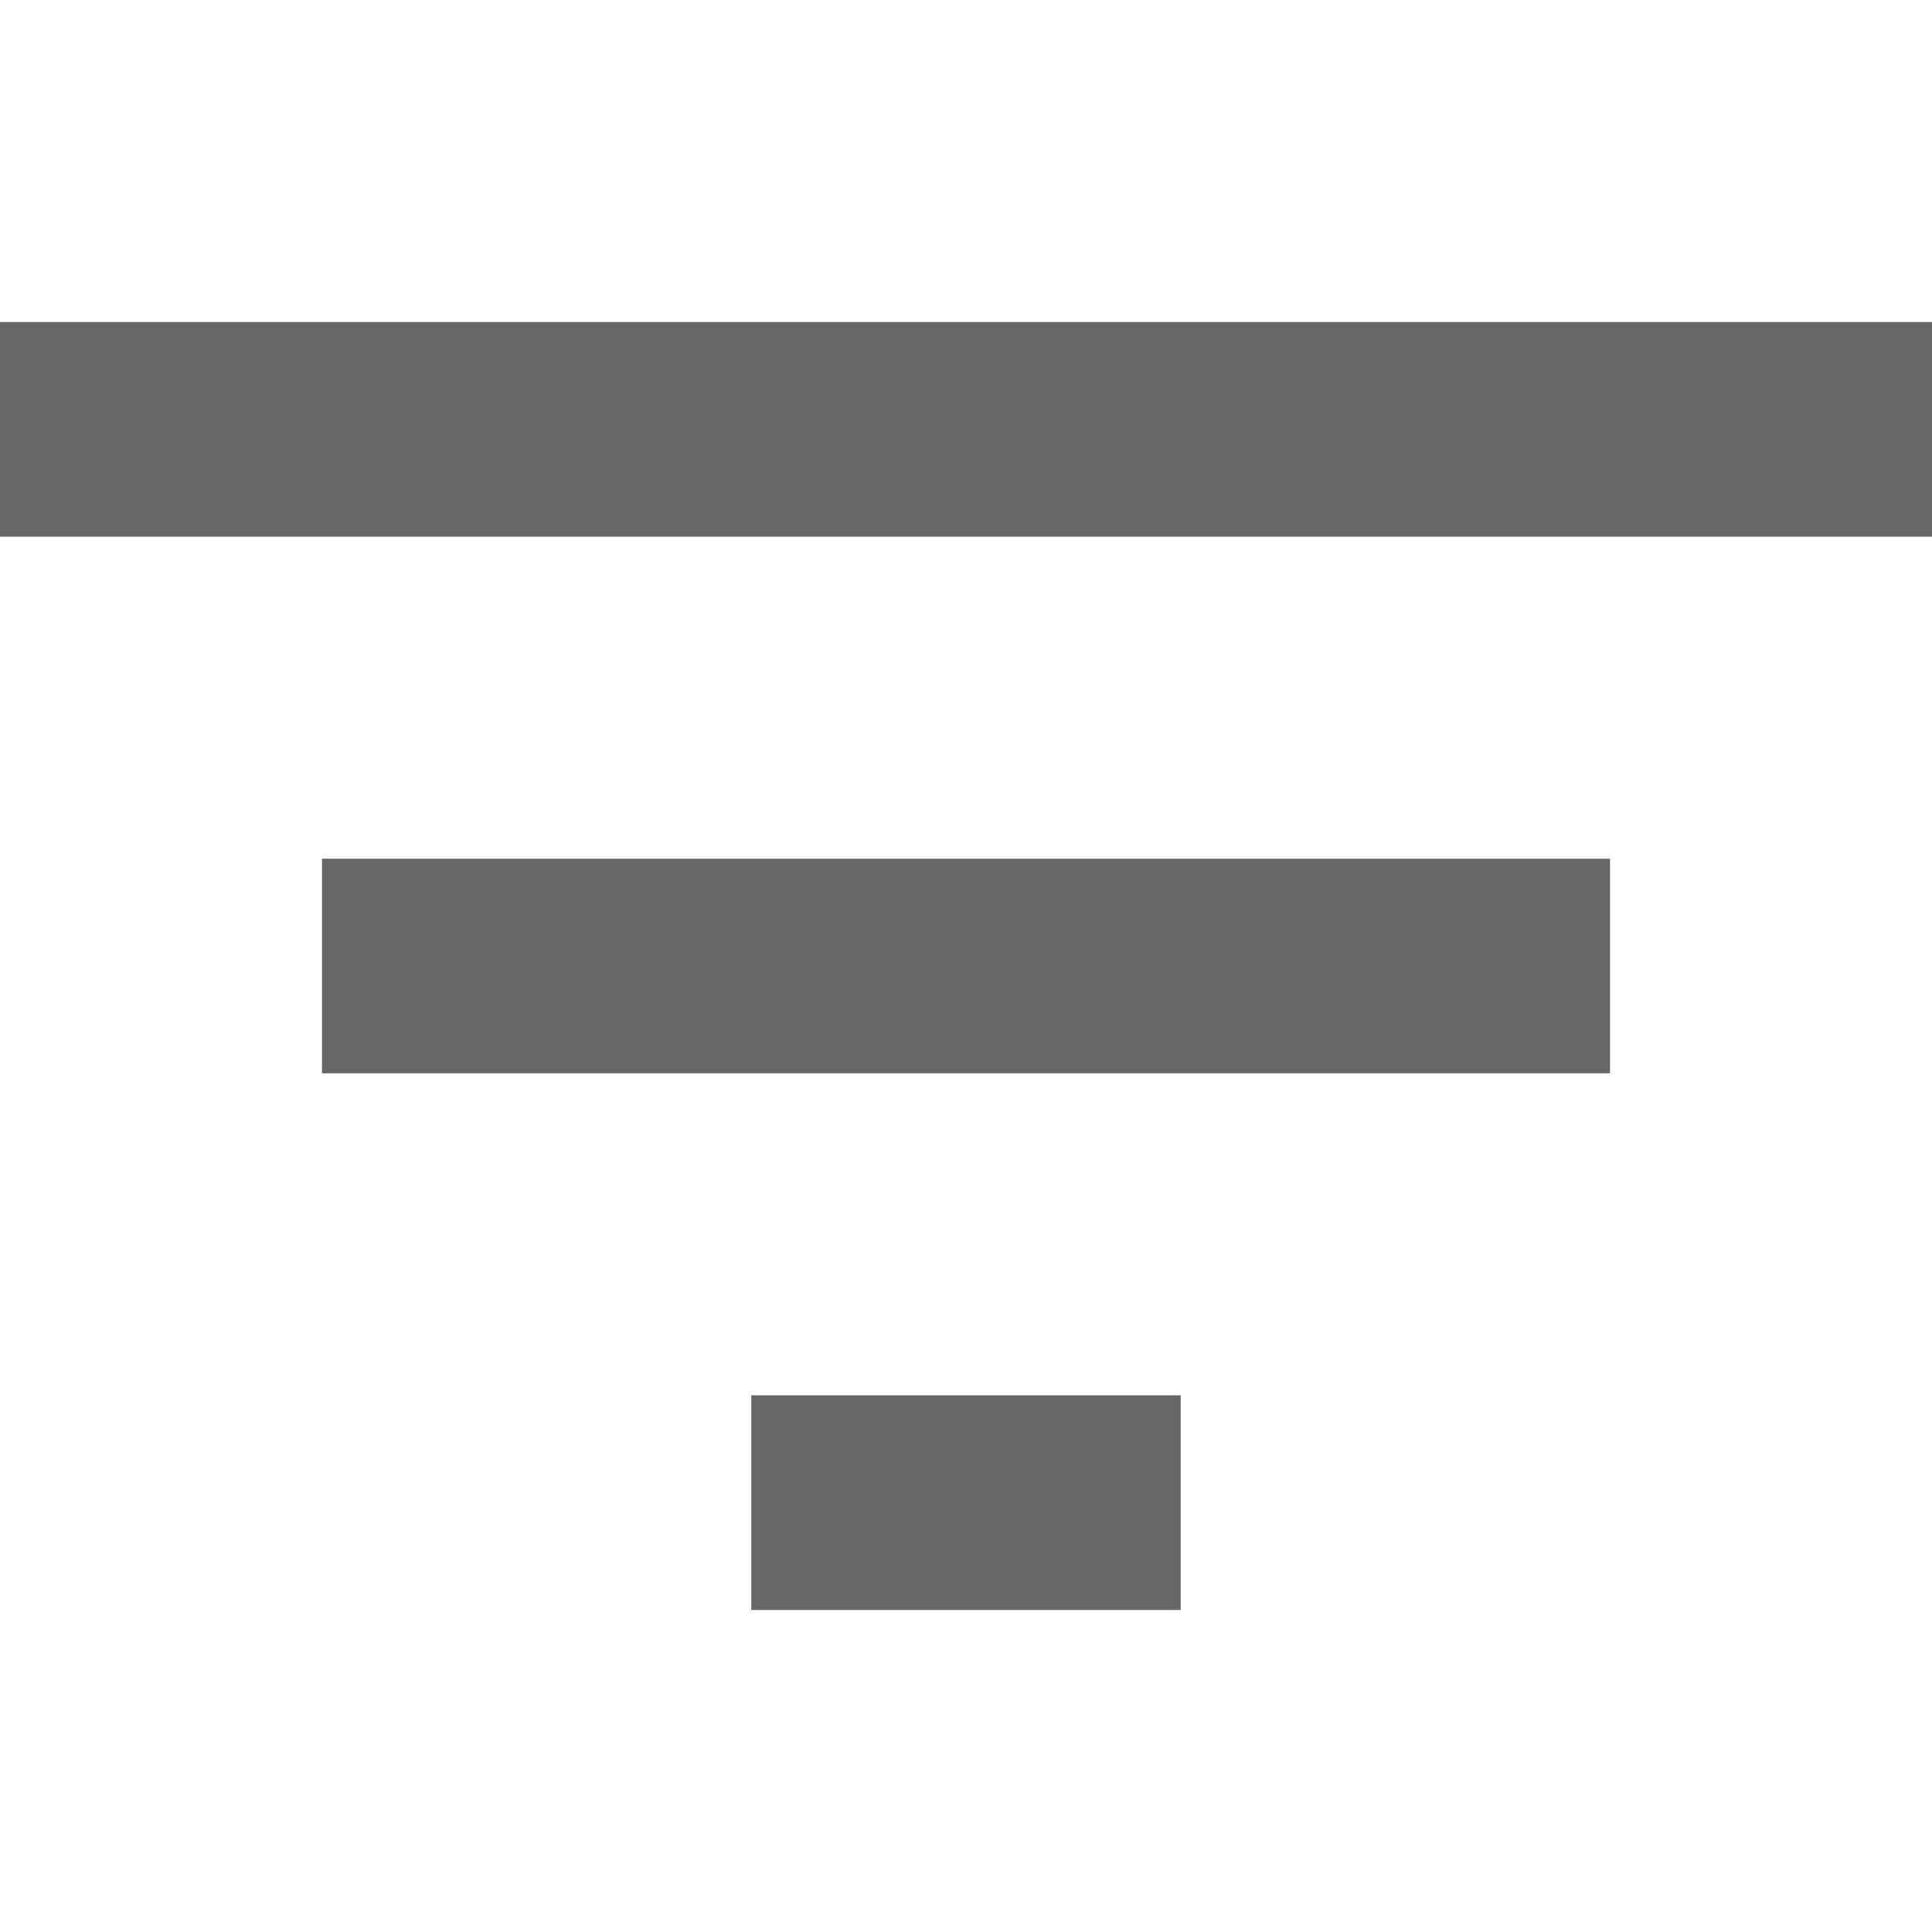
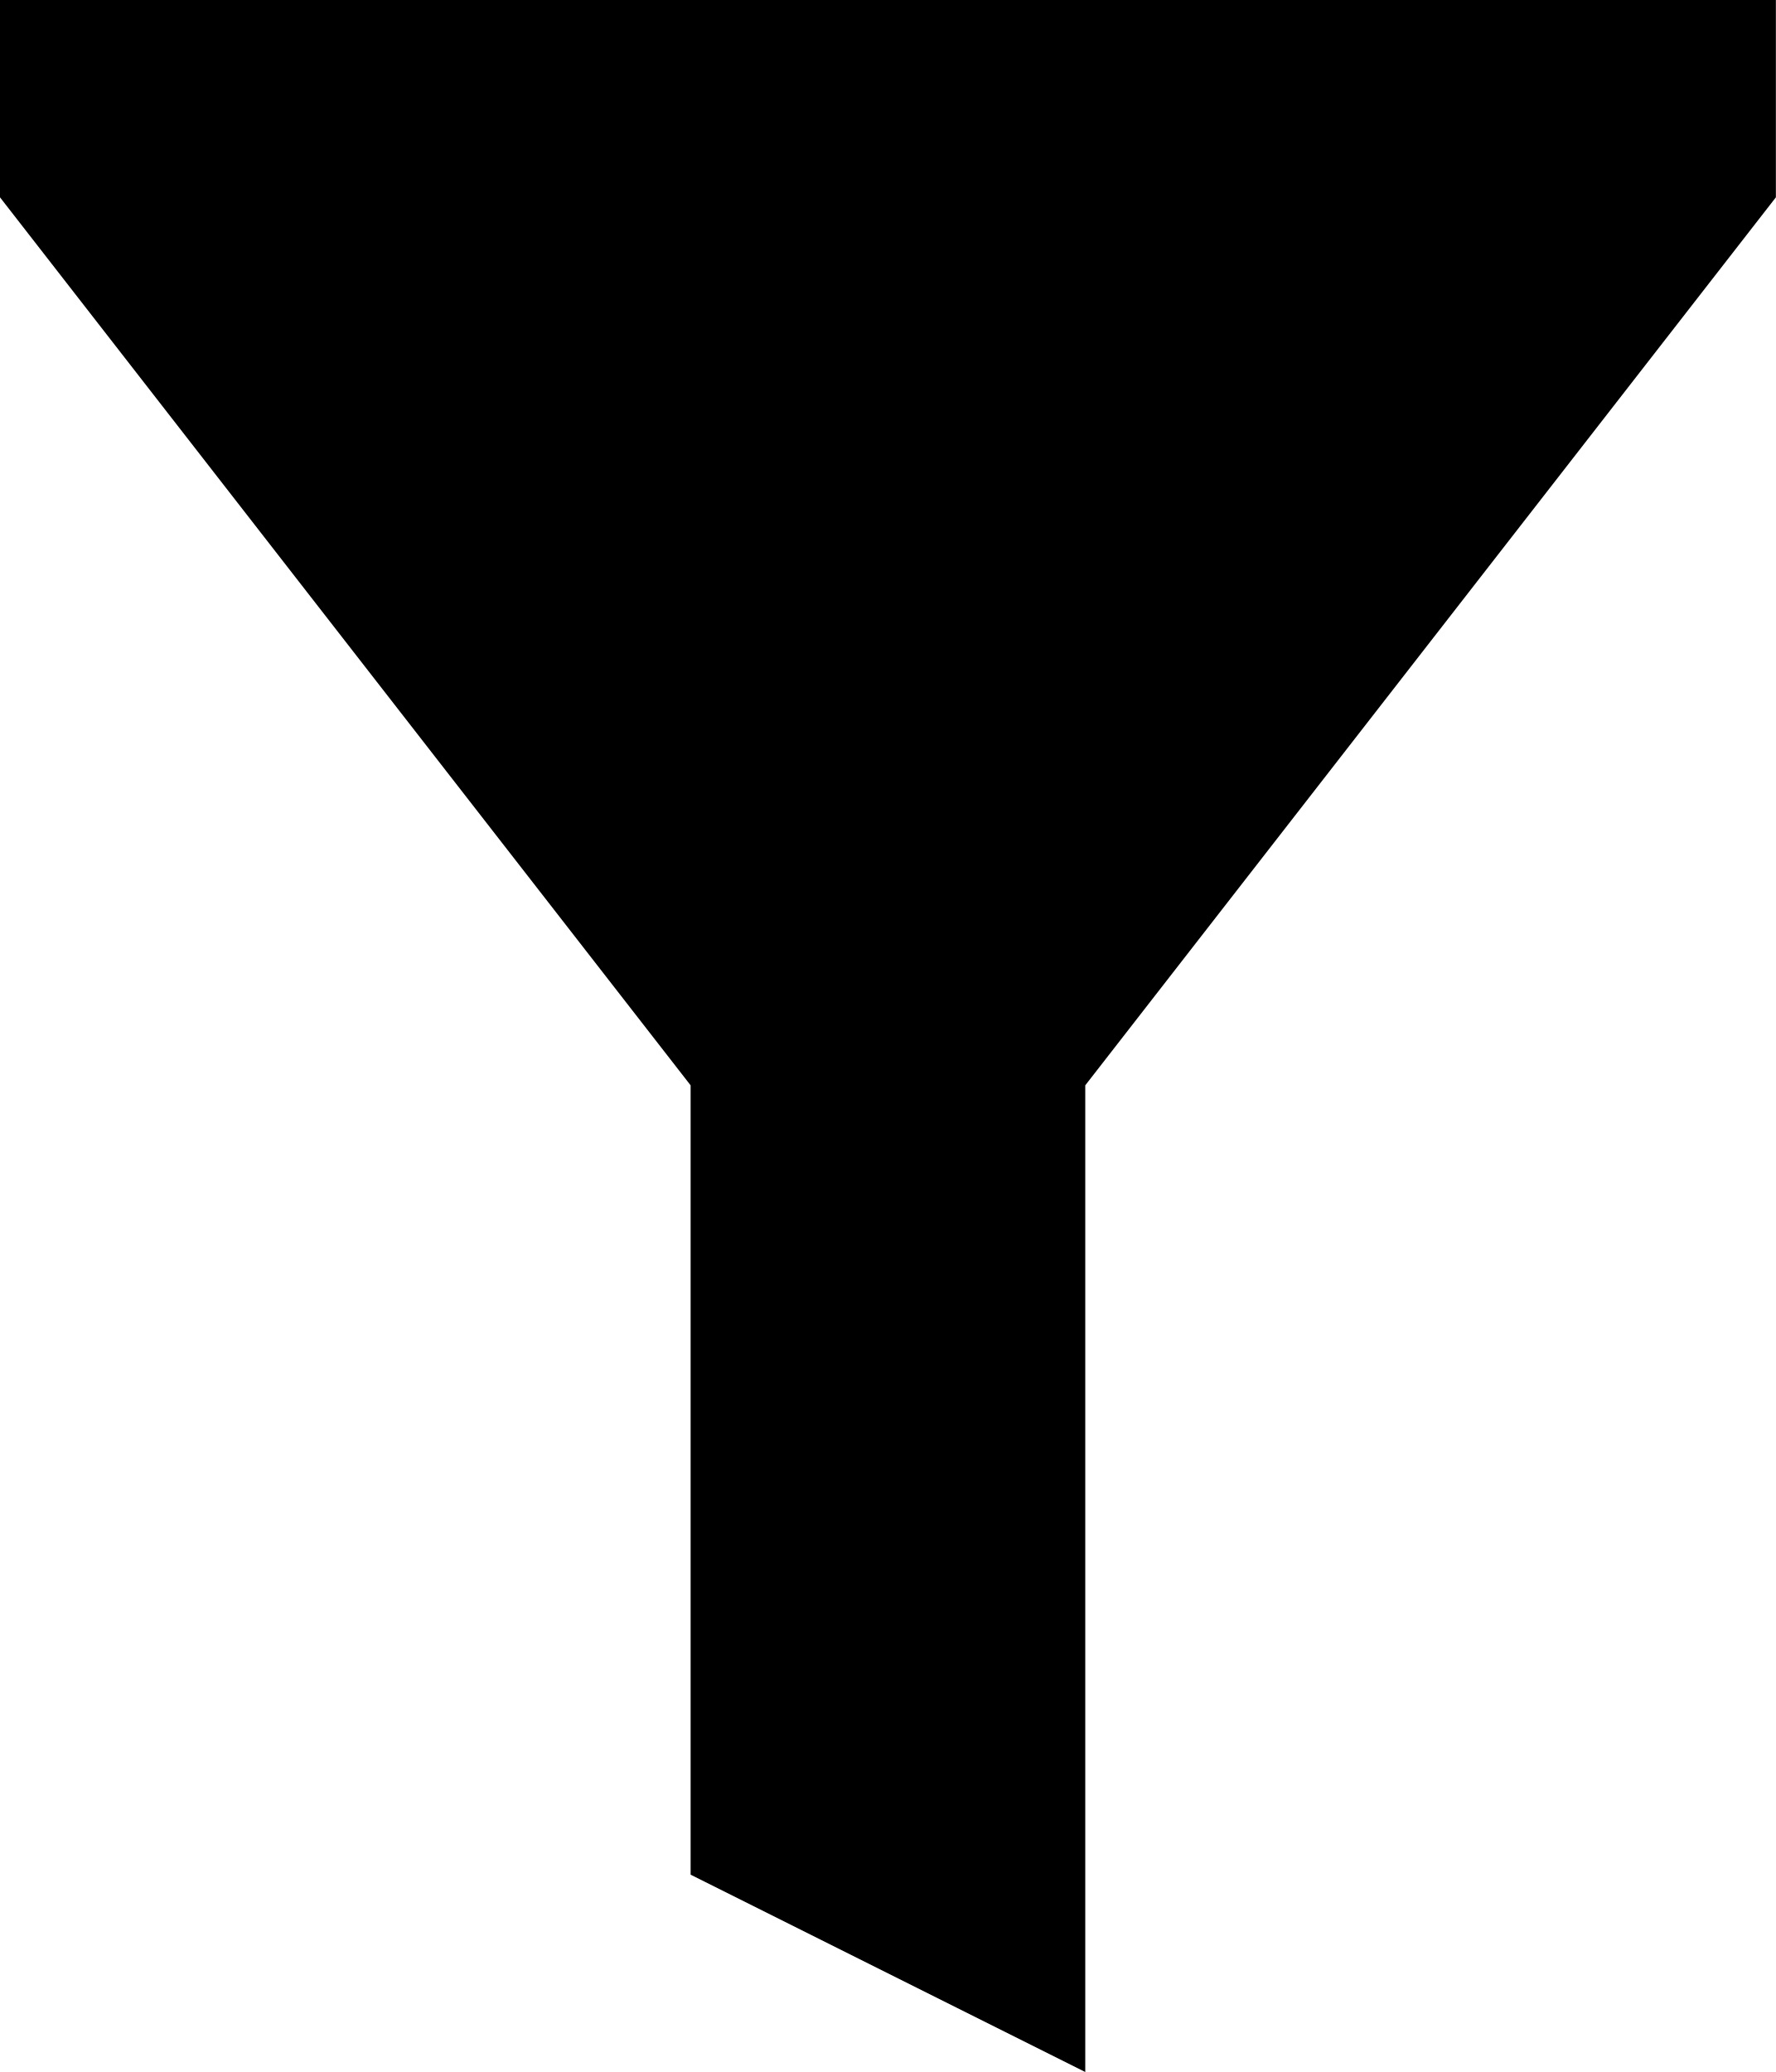
- <svg xmlns="http://www.w3.org/2000/svg" width="24" height="24" viewBox="0 0 24 24" fill="none">
-   <g opacity="0.6">
-     <path d="M9.333 20H14.667V17.333H9.333V20ZM0 4V6.667H24V4H0ZM4 13.333H20V10.667H4V13.333Z" fill="black" />
+ <svg xmlns="http://www.w3.org/2000/svg" id="svg2" viewBox="0 0 180 210" version="1.1">
+   <g id="layer1" transform="translate(-350 -452.36)">
+     <path id="path3777" style="fill:#000000" d="m350 144.09h180v20l-70 90v100l-40-20v-80l-70-90v-20" transform="translate(0 308.27)" />
  </g>
</svg>
